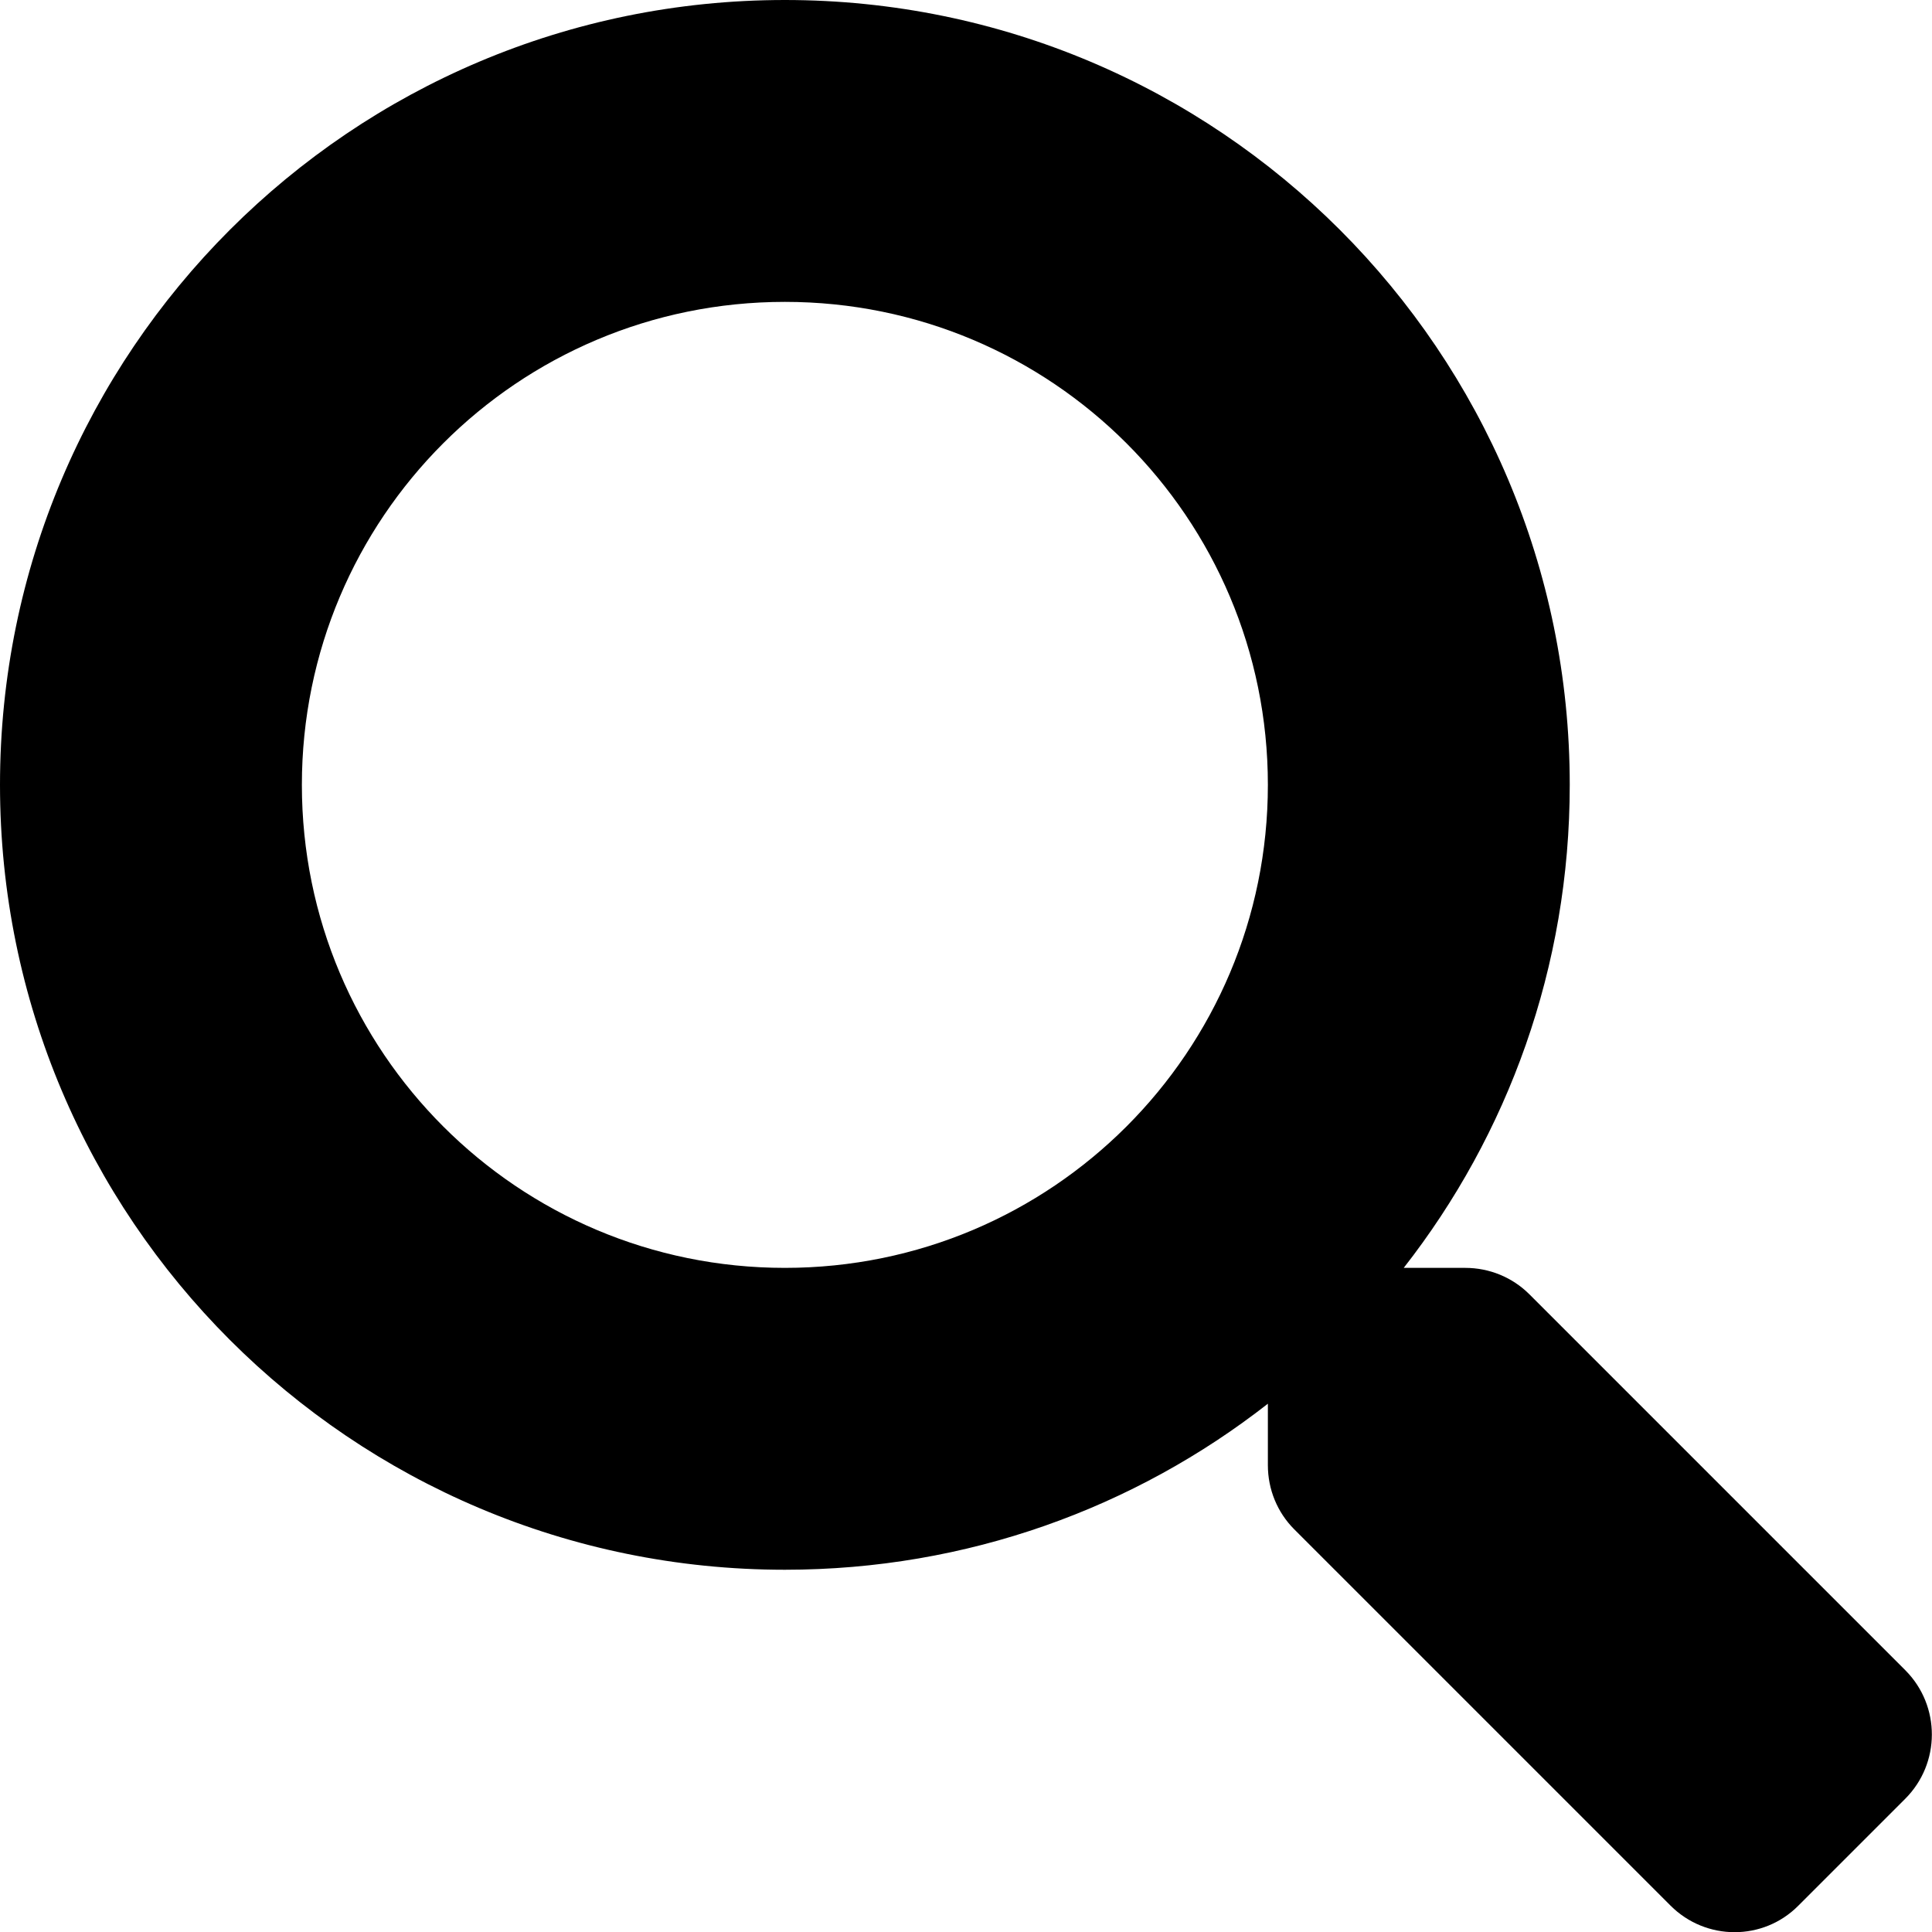
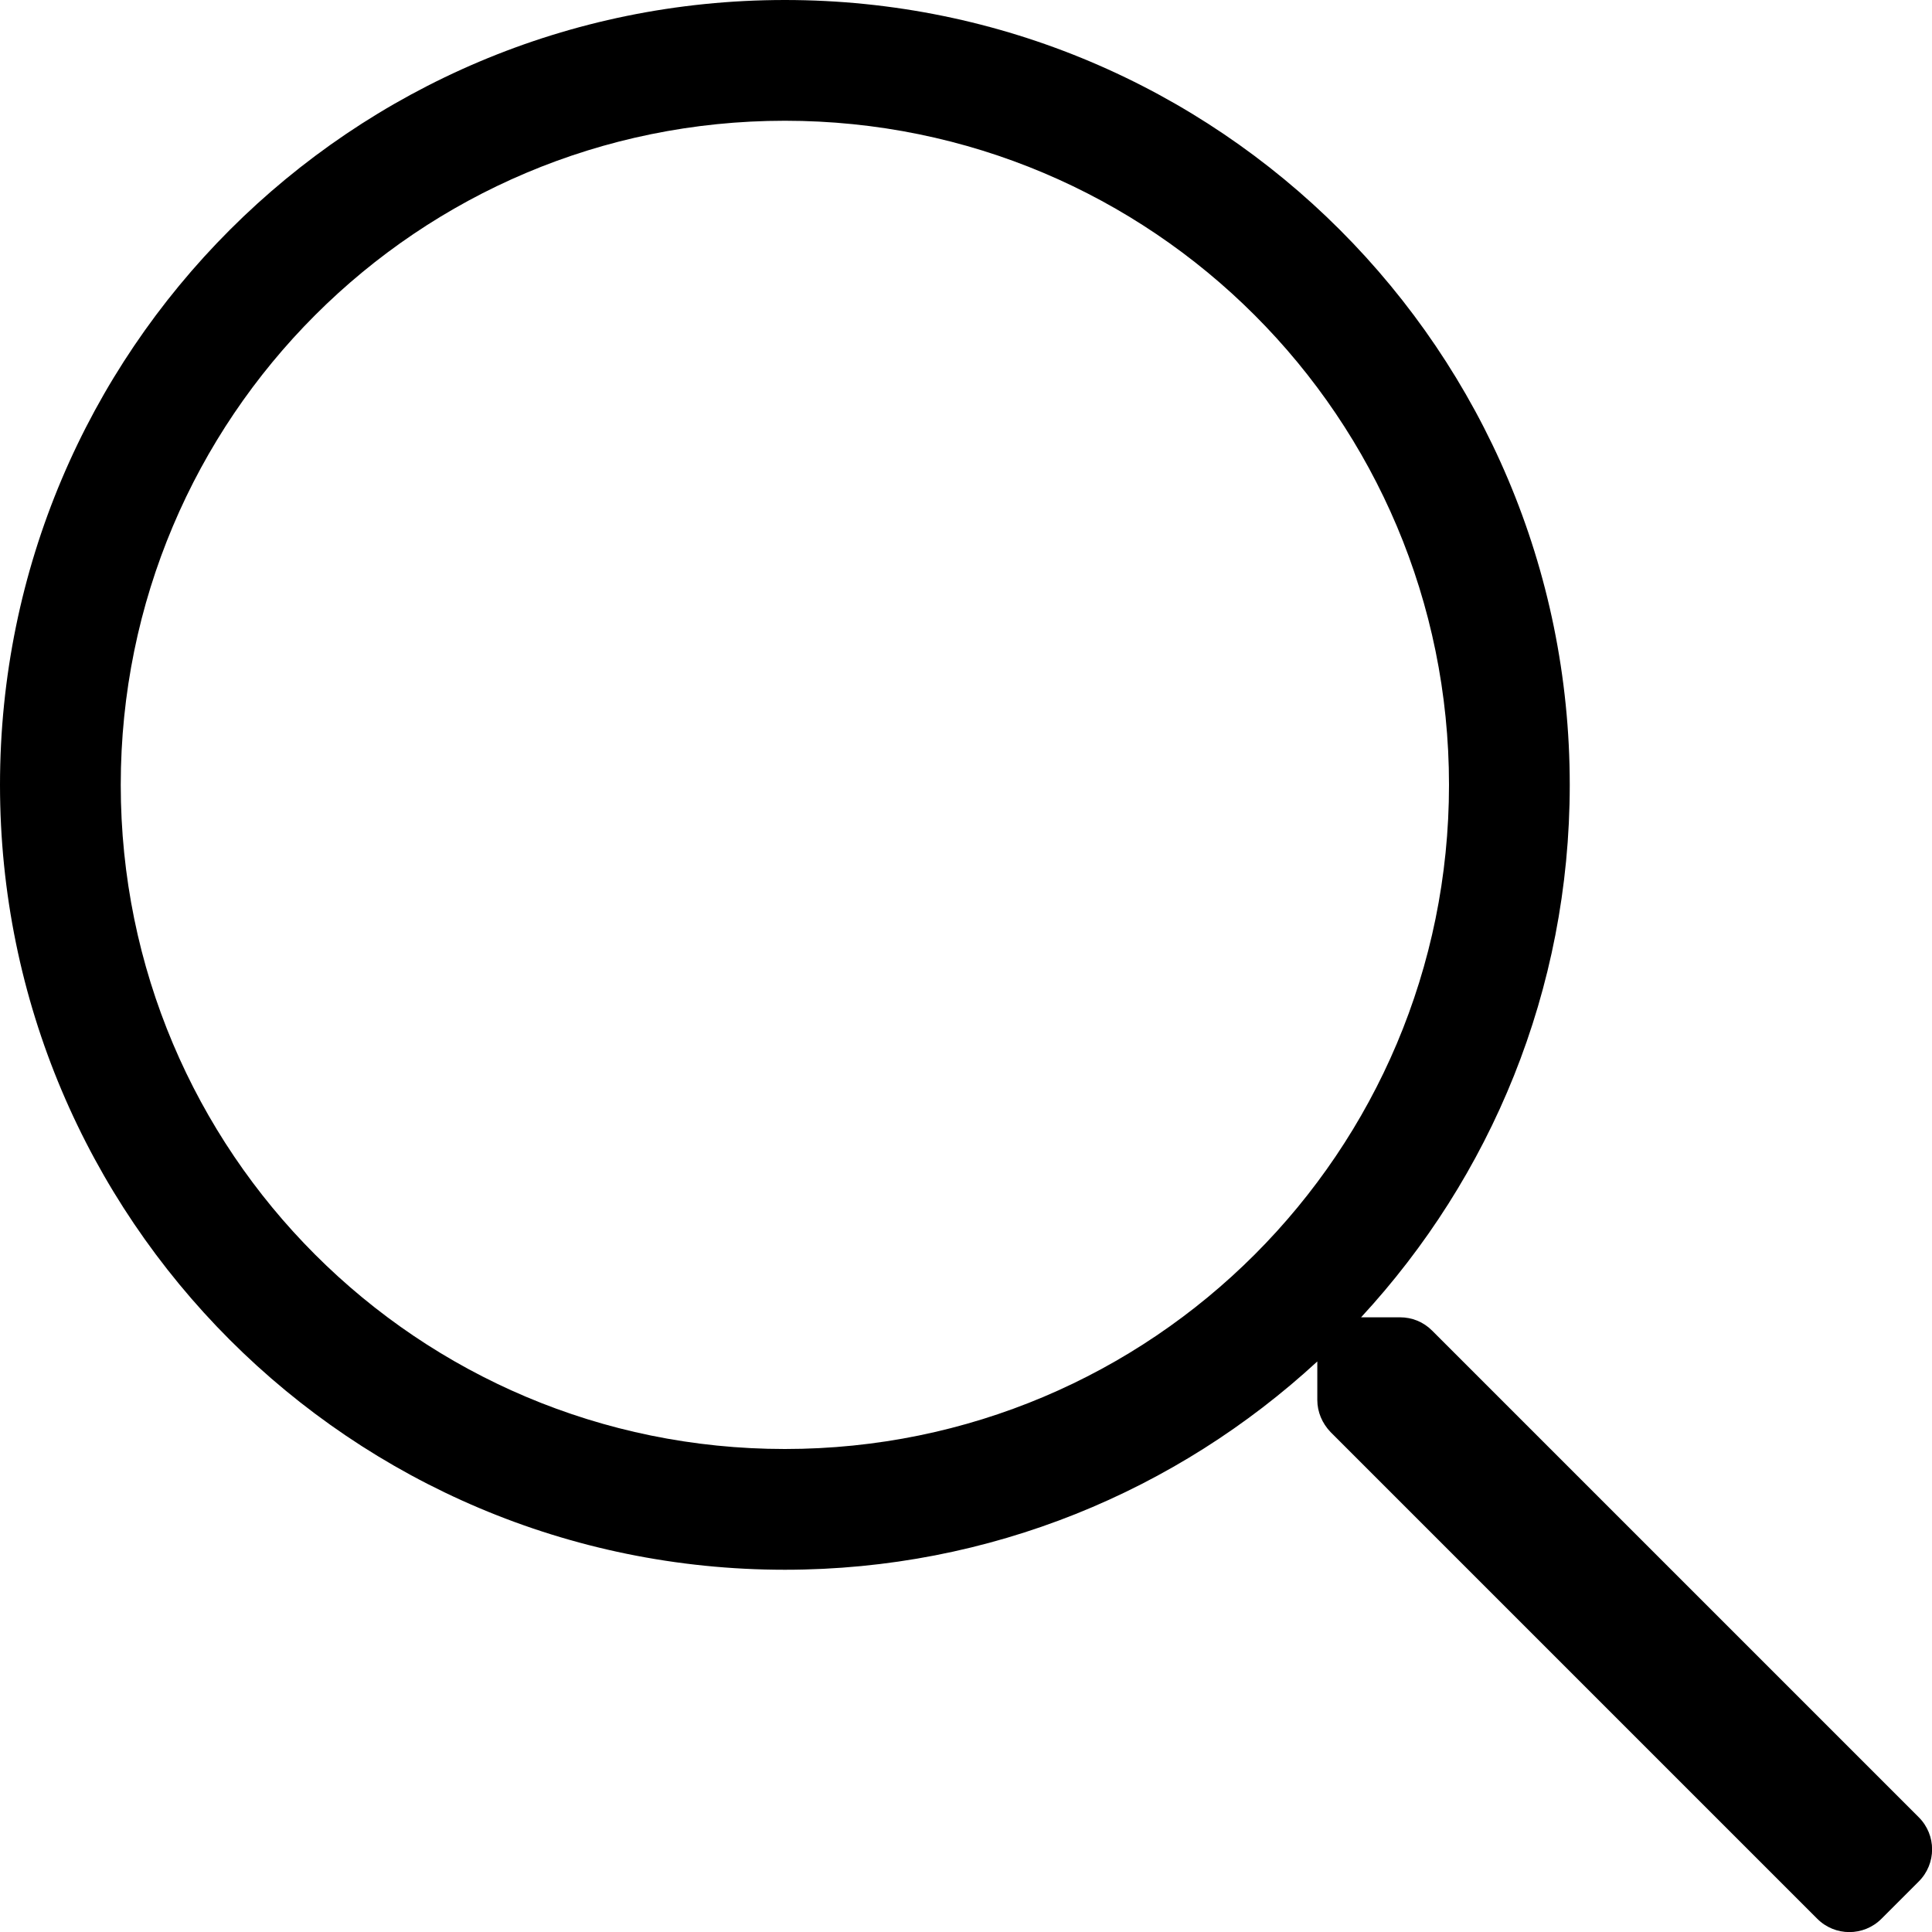
<svg xmlns="http://www.w3.org/2000/svg" viewBox="0 0 512 512">
-   <path d="M505 442.7L405.3 343c-4.5-4.5-10.6-7-17-7H372c27.6-35.3 44-79.7 44-128C416 93.1 322.9 0 208 0S0 93.1 0 208s93.1 208 208 208c48.3 0 92.7-16.4 128-44v16.3c0 6.4 2.5 12.5 7 17l99.7 99.7c9.4 9.4 24.6 9.4 33.9 0l28.3-28.3c9.4-9.4 9.4-24.6.1-34zM208 336c-70.7 0-128-57.2-128-128 0-70.7 57.2-128 128-128 70.7 0 128 57.2 128 128 0 70.7-57.2 128-128 128z" />
+   <path d="M508.5 481.6l-129-129c-2.3-2.3-5.3-3.5-8.5-3.5h-10.3C395 312 416 262.5 416 208 416 93.1 322.9 0 208 0S0 93.1 0 208s93.1 208 208 208c54.5 0 104-21 141.1-55.2V371c0 3.2 1.3 6.2 3.5 8.5l129 129c4.7 4.7 12.3 4.7 17 0l9.9-9.9c4.7-4.7 4.7-12.3 0-17zM208 384c-97.3 0-176-78.7-176-176S110.7 32 208 32s176 78.7 176 176-78.7 176-176 176z" />
</svg>
